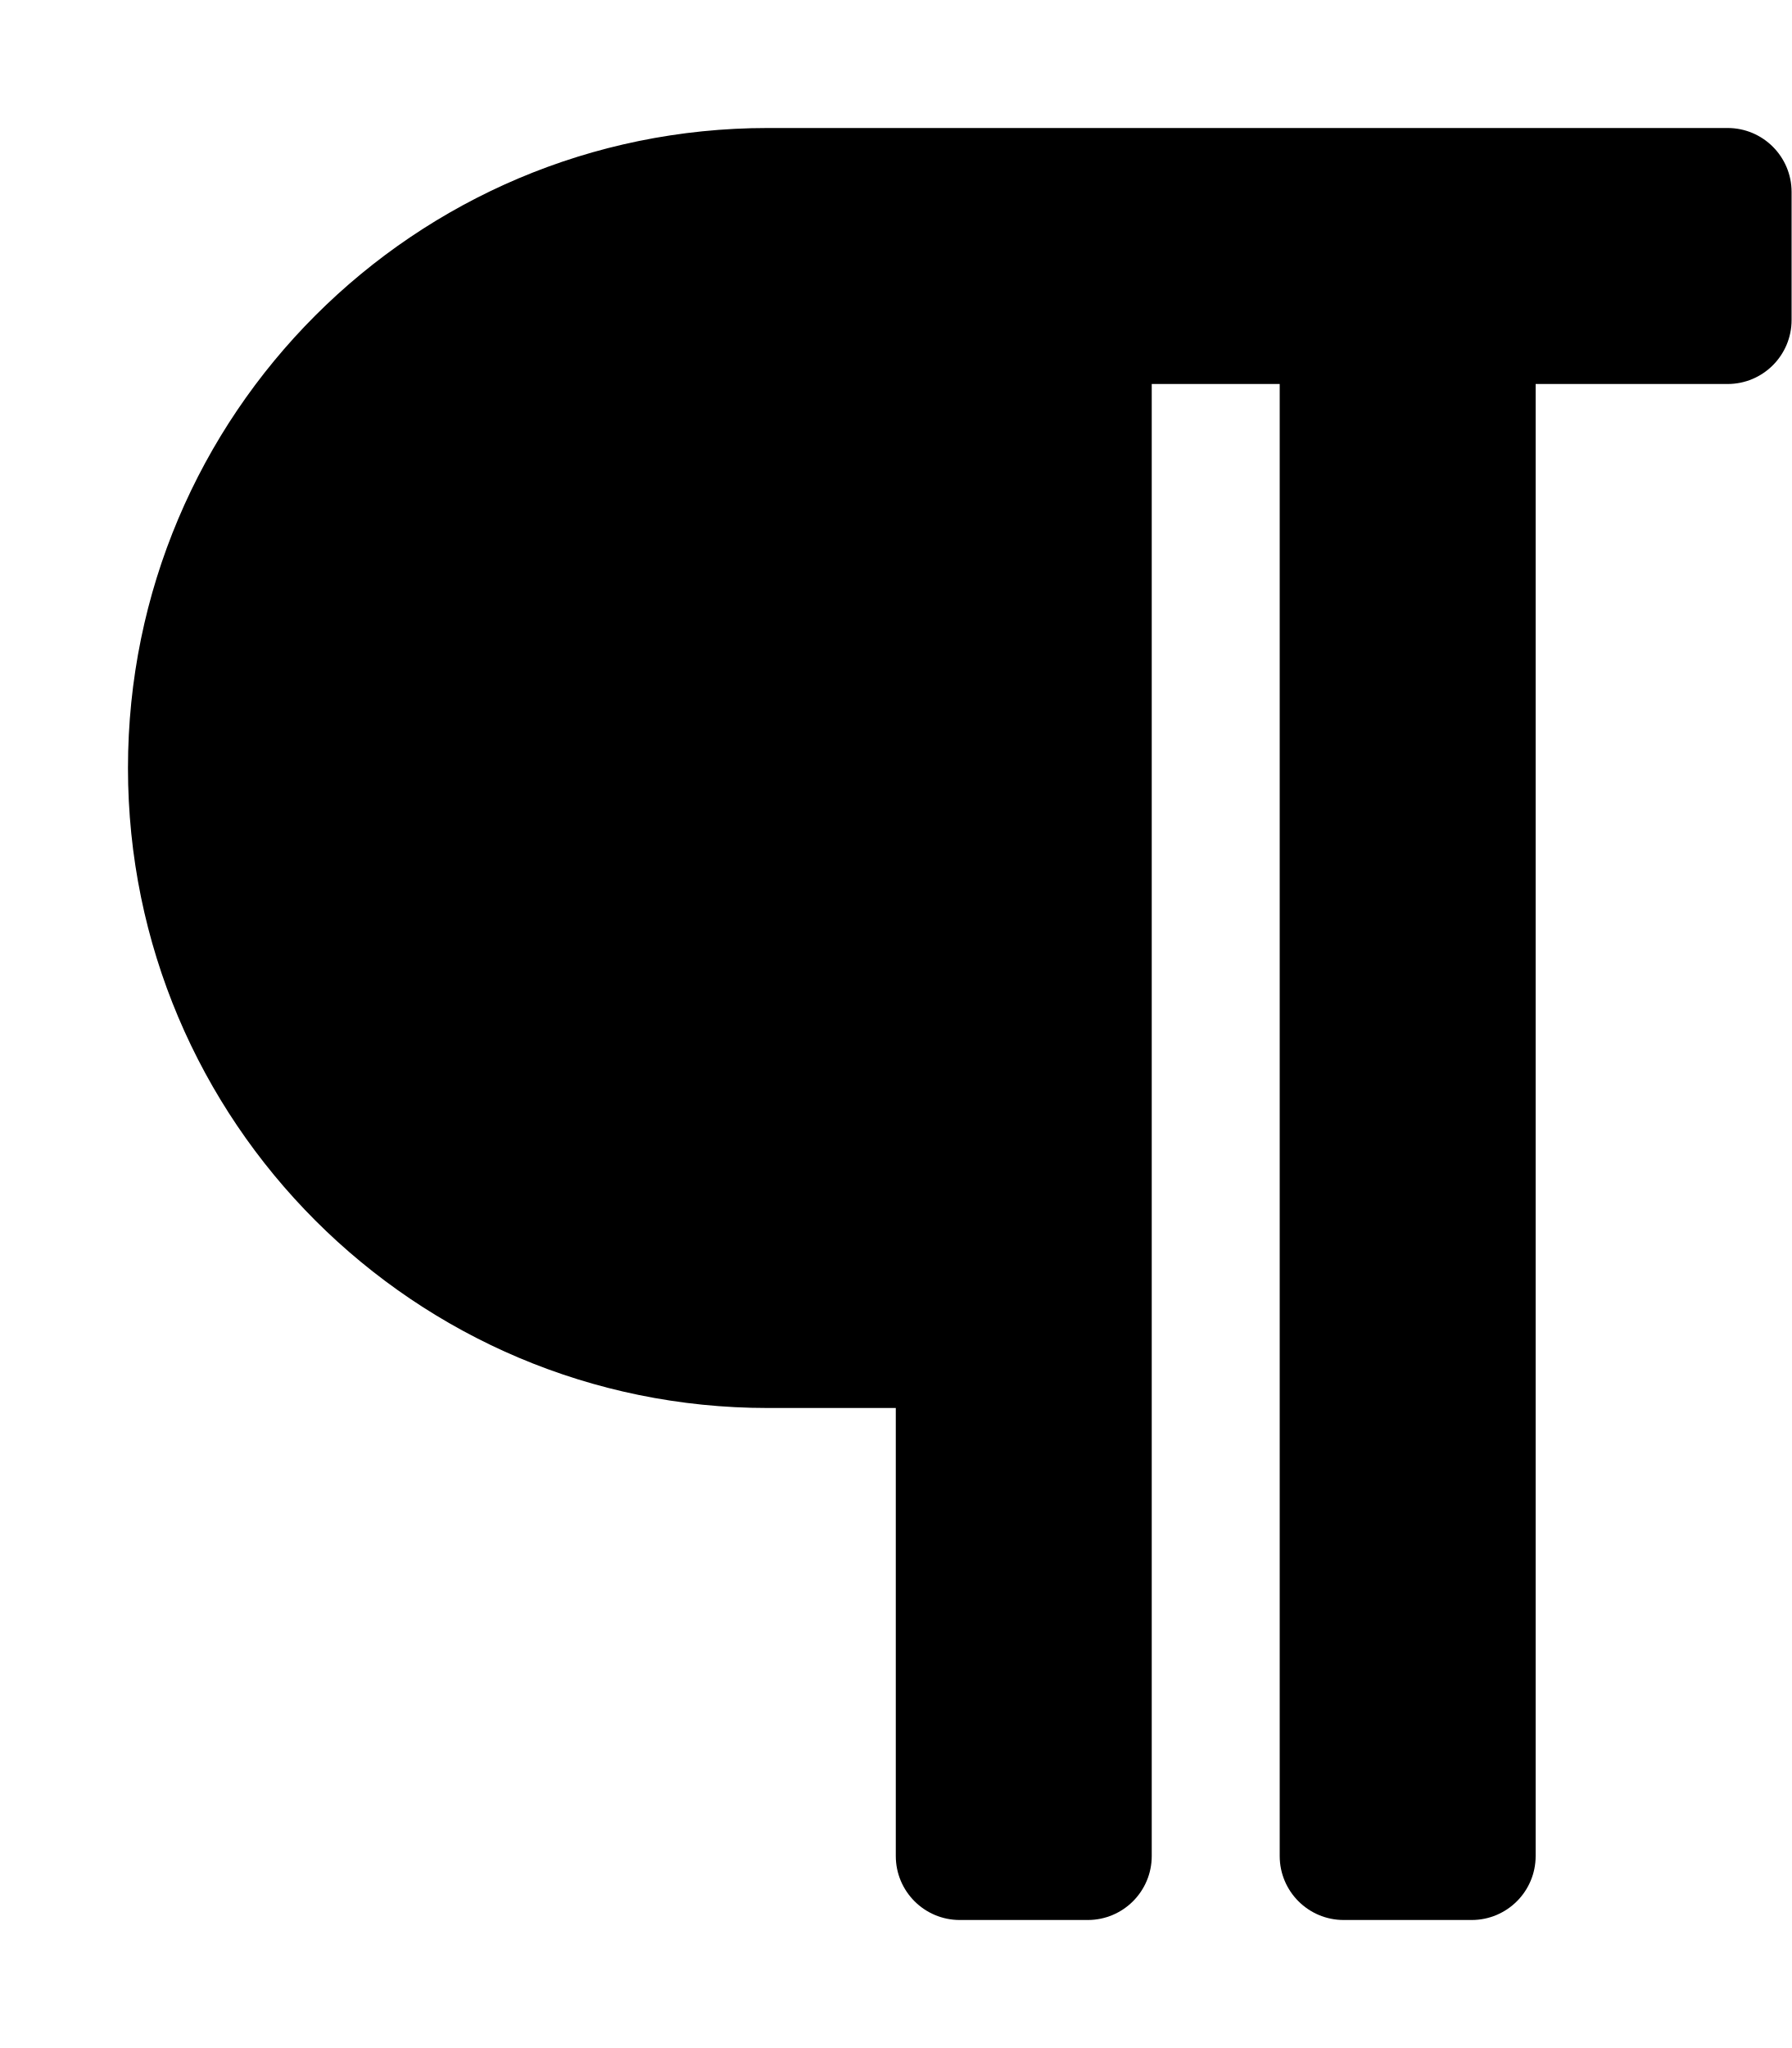
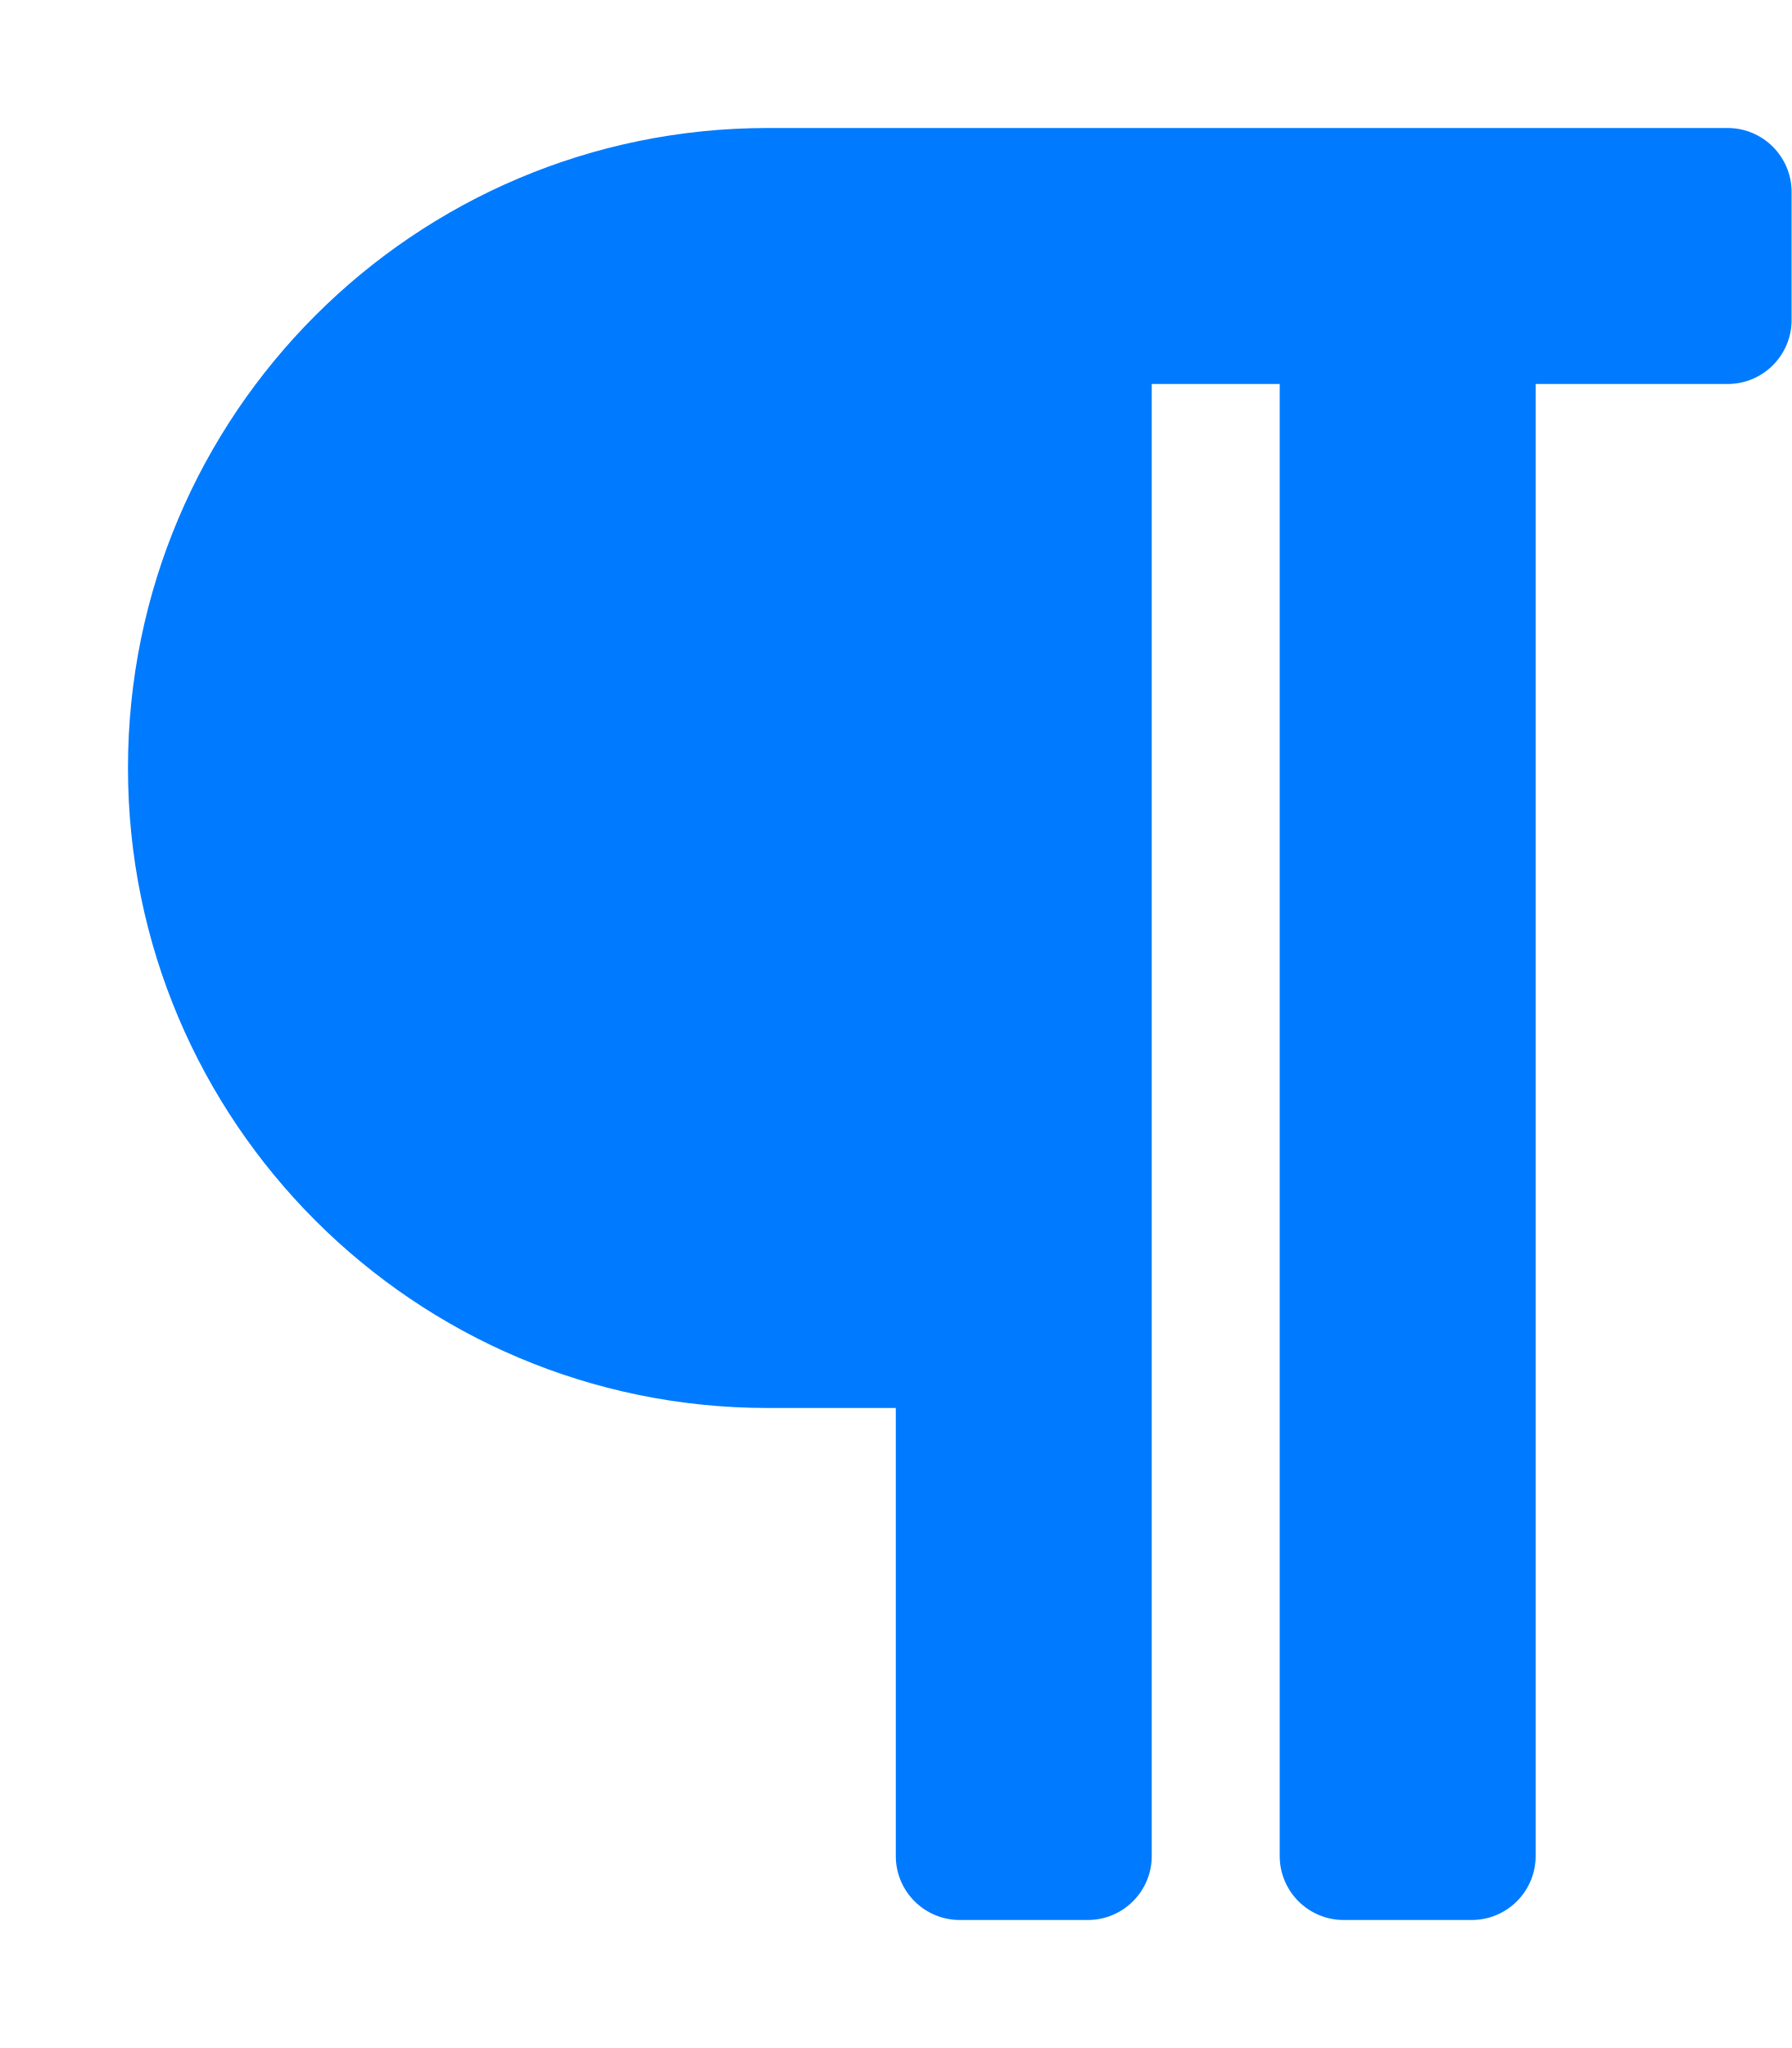
<svg xmlns="http://www.w3.org/2000/svg" viewBox="0 0 448 512">
-   <path fill="black" d="M448 48v32a16 16 0 0 1-16 16h-48v368a16 16 0 0 1-16 16h-32a16 16 0 0 1-16-16V96h-32v368a16 16 0 0 1-16 16h-32a16 16 0 0 1-16-16V352h-32a160 160 0 0 1 0-320h240a16 16 0 0 1 16 16z" />
+   <path fill="#007bff" d="M448 48v32a16 16 0 0 1-16 16h-48v368a16 16 0 0 1-16 16h-32a16 16 0 0 1-16-16V96h-32v368a16 16 0 0 1-16 16h-32a16 16 0 0 1-16-16V352h-32a160 160 0 0 1 0-320h240a16 16 0 0 1 16 16z" />
</svg>
